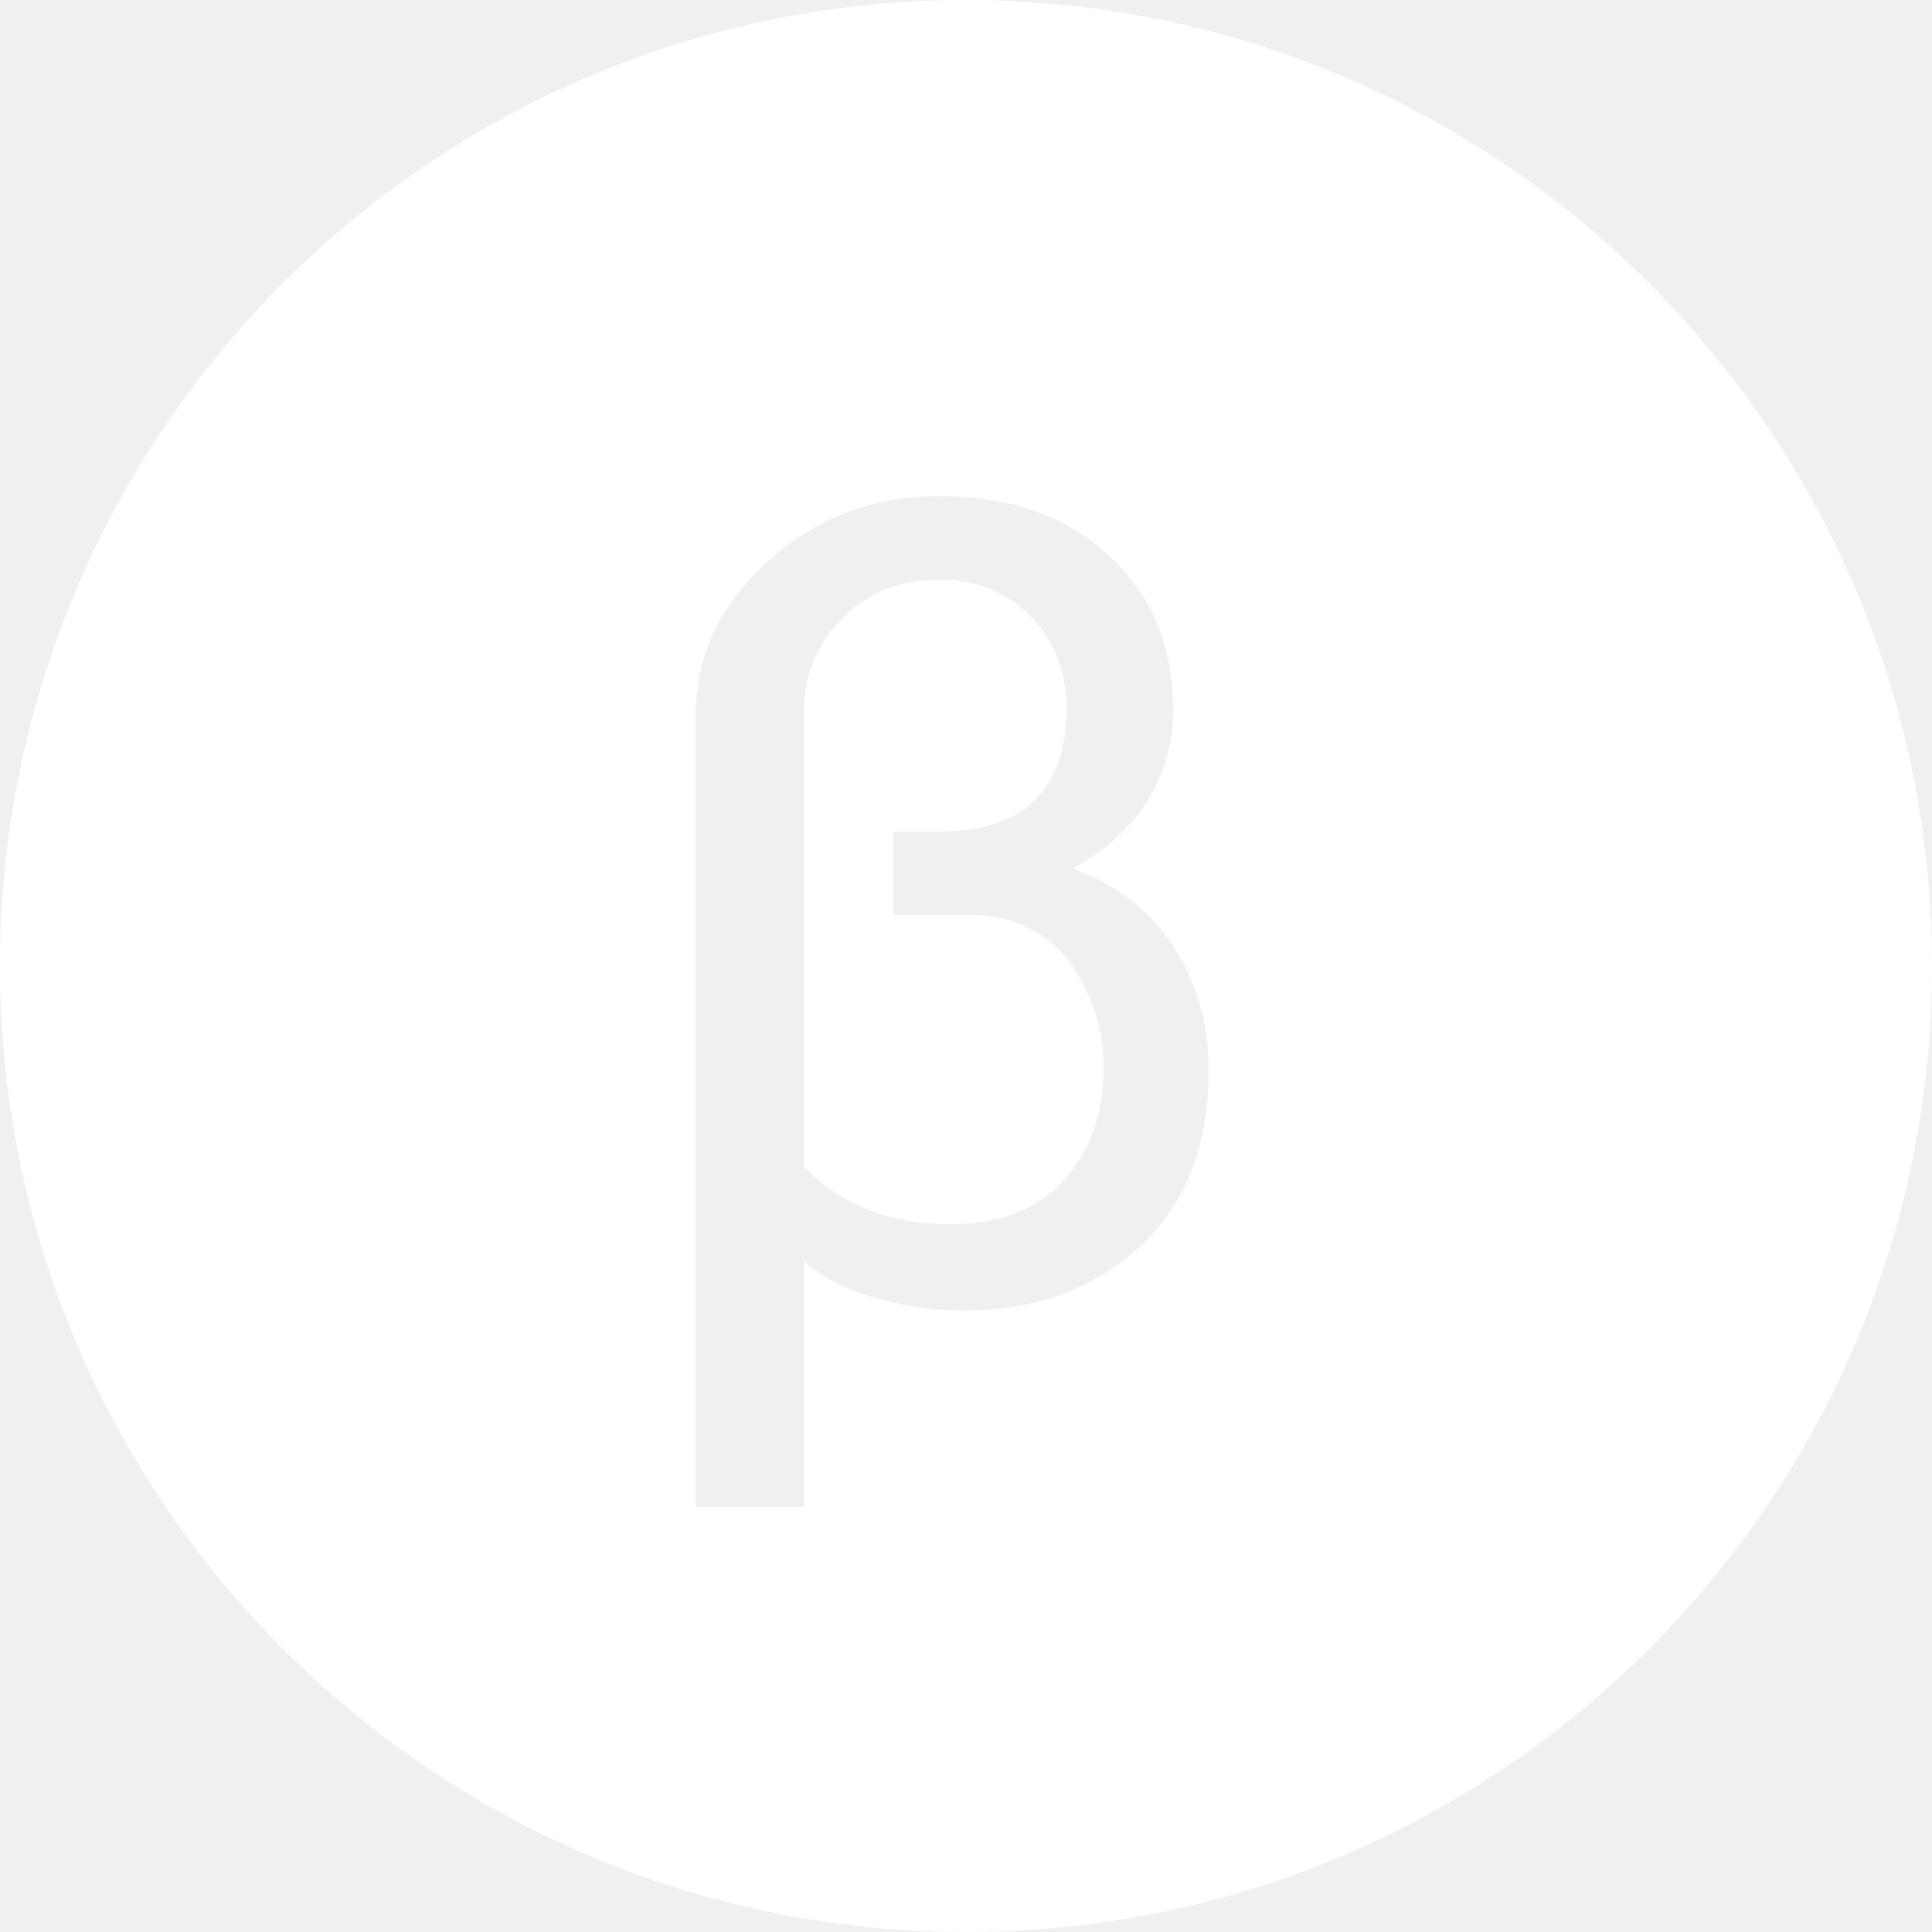
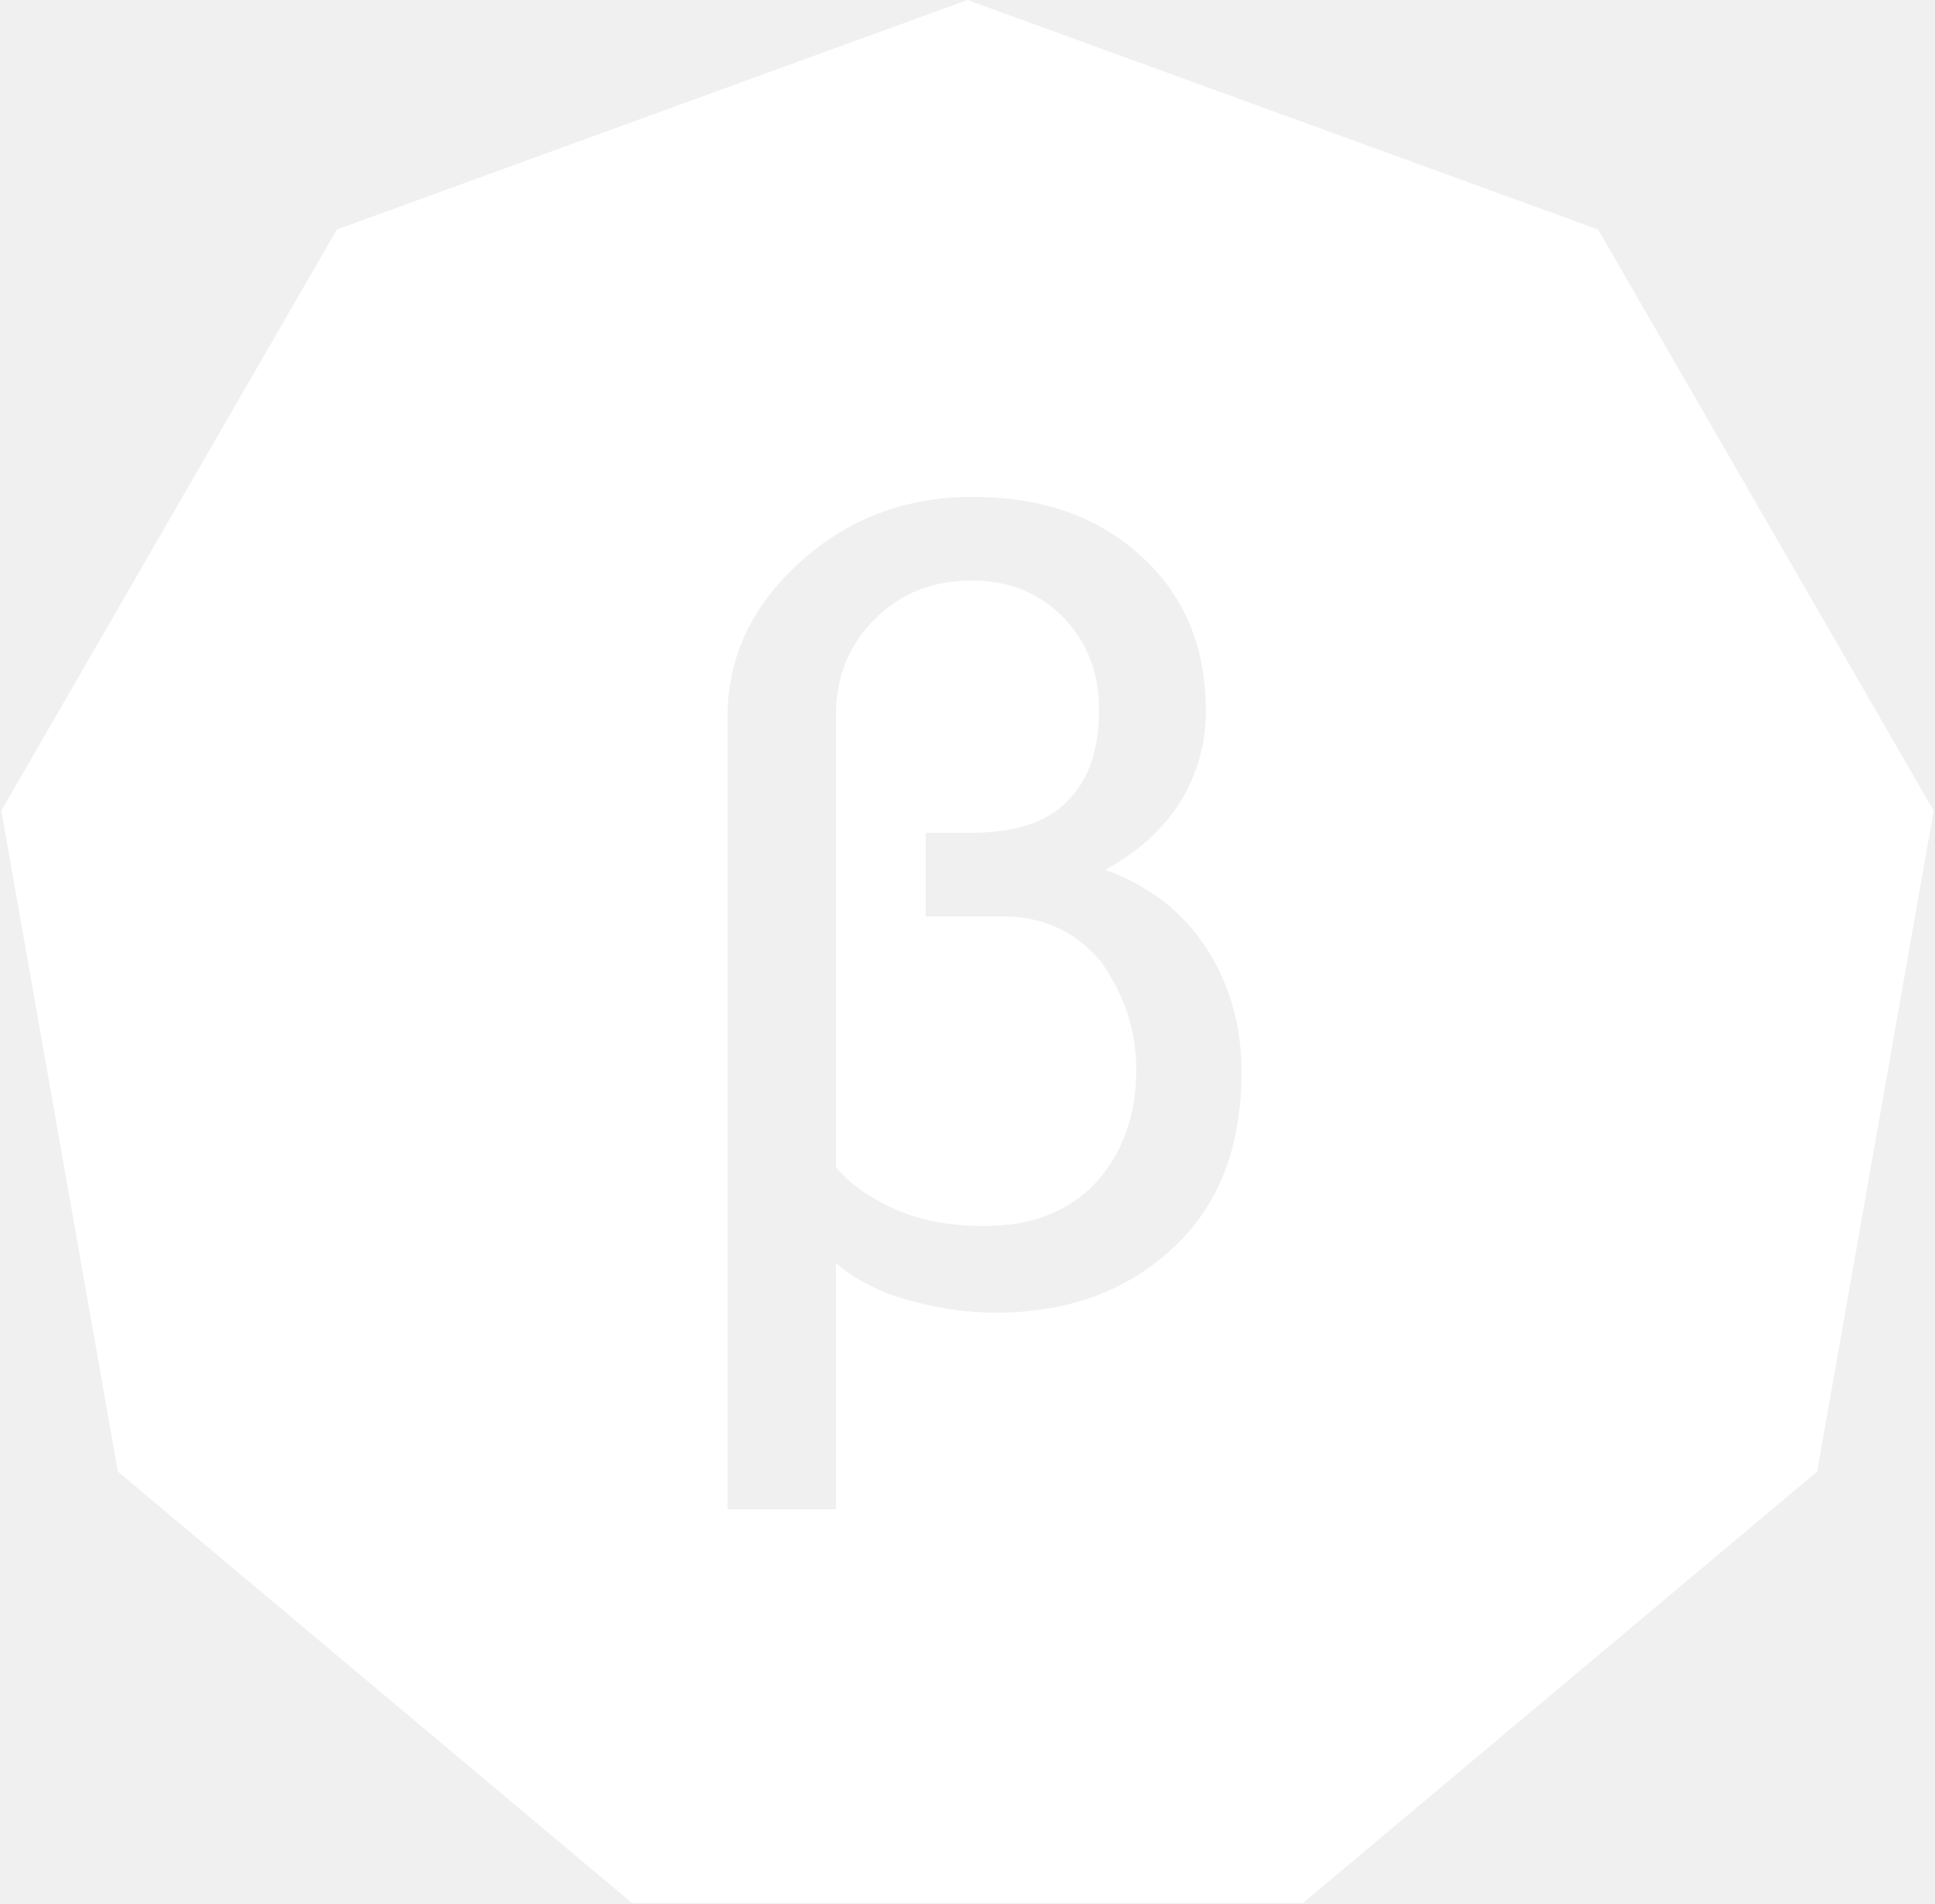
- <svg xmlns="http://www.w3.org/2000/svg" version="1.1" id="Layer_1" x="0px" y="0px" viewBox="0 0 125 125" enable-background="new 0 0 125 125" xml:space="preserve">
-   <g>
-     <path fill="#FFFFFF" d="M62.8,59.2h-5v-5.4h2.9c2.9,0,5-0.7,6.3-2.1c1.4-1.4,2-3.4,2-5.9c0-2.2-0.7-4.2-2.2-5.8s-3.5-2.5-6-2.5   s-4.6,0.8-6.3,2.5S52,43.8,52,46.2v29.2c1,1.2,2.4,2.1,4,2.8c1.7,0.7,3.5,1,5.6,1c3,0,5.4-0.9,7.2-2.8c1.7-1.9,2.6-4.3,2.6-7.3   c0-2.6-0.8-4.9-2.3-7C67.5,60.2,65.4,59.2,62.8,59.2z" />
-     <path fill="#FFFFFF" d="M62.5,0C28,0,0,28,0,62.5S28,125,62.5,125S125,97,125,62.5S97,0,62.5,0z M73.8,80.6   c-3,2.8-6.8,4.2-11.5,4.2c-1.9,0-3.8-0.3-5.6-0.8s-3.4-1.3-4.7-2.4v15.9h-7V46.3c0-3.9,1.6-7.2,4.7-10c3.1-2.8,6.8-4.2,11.1-4.2   c4.6,0,8.2,1.3,11,3.9c2.8,2.6,4.1,5.9,4.1,10c0,2.1-0.6,4.1-1.7,5.9c-1.2,1.8-2.8,3.2-4.8,4.3c2.8,1,5,2.7,6.5,5s2.3,5,2.3,8   C78.2,74,76.8,77.8,73.8,80.6z" />
+ <svg xmlns="http://www.w3.org/2000/svg" id="logo" height="123" viewBox="0 0 125 123" width="125">
+   <g fill="#fff">
+     <path d="m64.8 59.2h-5v-5.4h2.9c2.9 0 5-.7 6.3-2.1 1.4-1.4 2-3.4 2-5.9 0-2.2-.7-4.2-2.2-5.8s-3.5-2.5-6-2.5-4.6.8-6.3 2.5-2.5 3.8-2.5 6.2v29.2c1 1.2 2.4 2.1 4 2.8 1.7.7 3.5 1 5.6 1 3 0 5.4-.9 7.2-2.8 1.7-1.9 2.6-4.3 2.6-7.3 0-2.6-.8-4.9-2.3-7-1.6-1.9-3.7-2.9-6.3-2.9z" />
+     <path d="m62.5 0 40.738 14.827 21.676 37.544-7.528 42.694-33.21 27.867h-43.353l-33.21-27.867-7.528-42.694 21.676-37.544zm.3 32.1c-4.3 0-8 1.4-11.1 4.2s-4.7 6.1-4.7 10v51.2h7v-15.9c1.3 1.1 2.9 1.9 4.7 2.4s3.7.8 5.6.8c4.7 0 8.5-1.4 11.5-4.2s4.4-6.6 4.4-11.4c0-3-.8-5.7-2.3-8s-3.7-4-6.5-5c2-1.1 3.6-2.5 4.8-4.3 1.1-1.8 1.7-3.8 1.7-5.9 0-4.1-1.3-7.4-4.1-10s-6.4-3.9-11-3.9z" />
  </g>
</svg>
